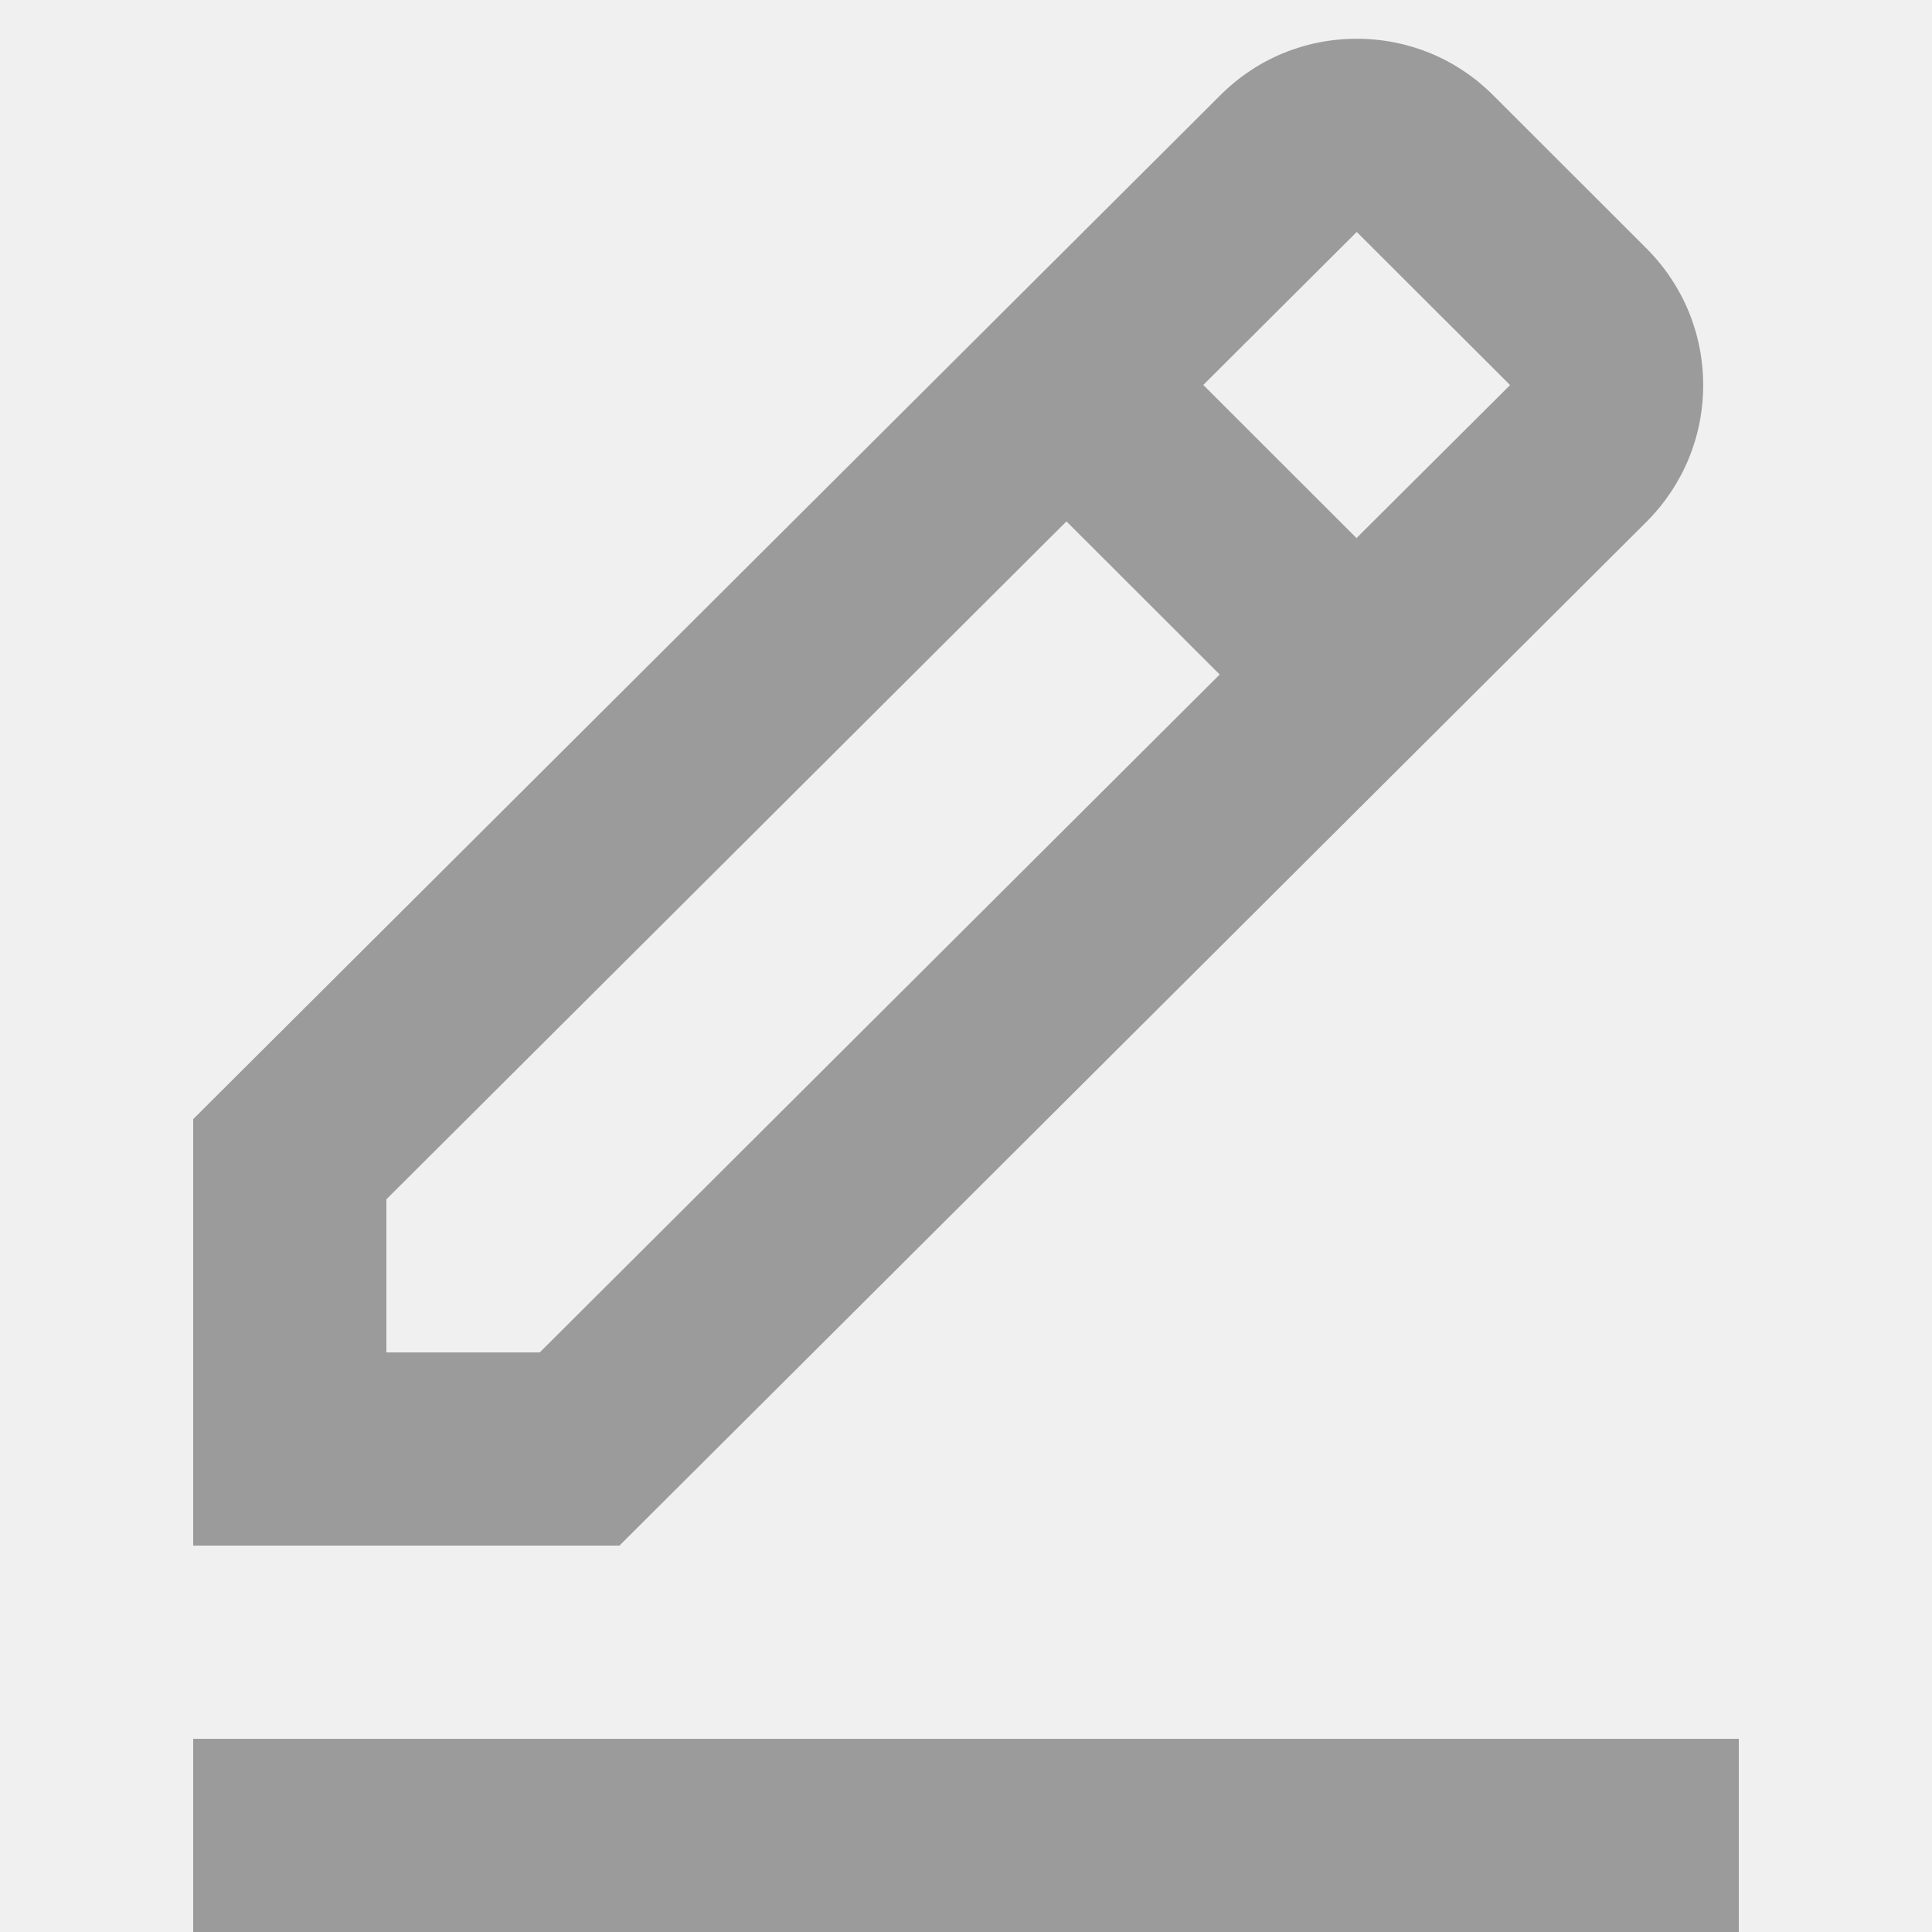
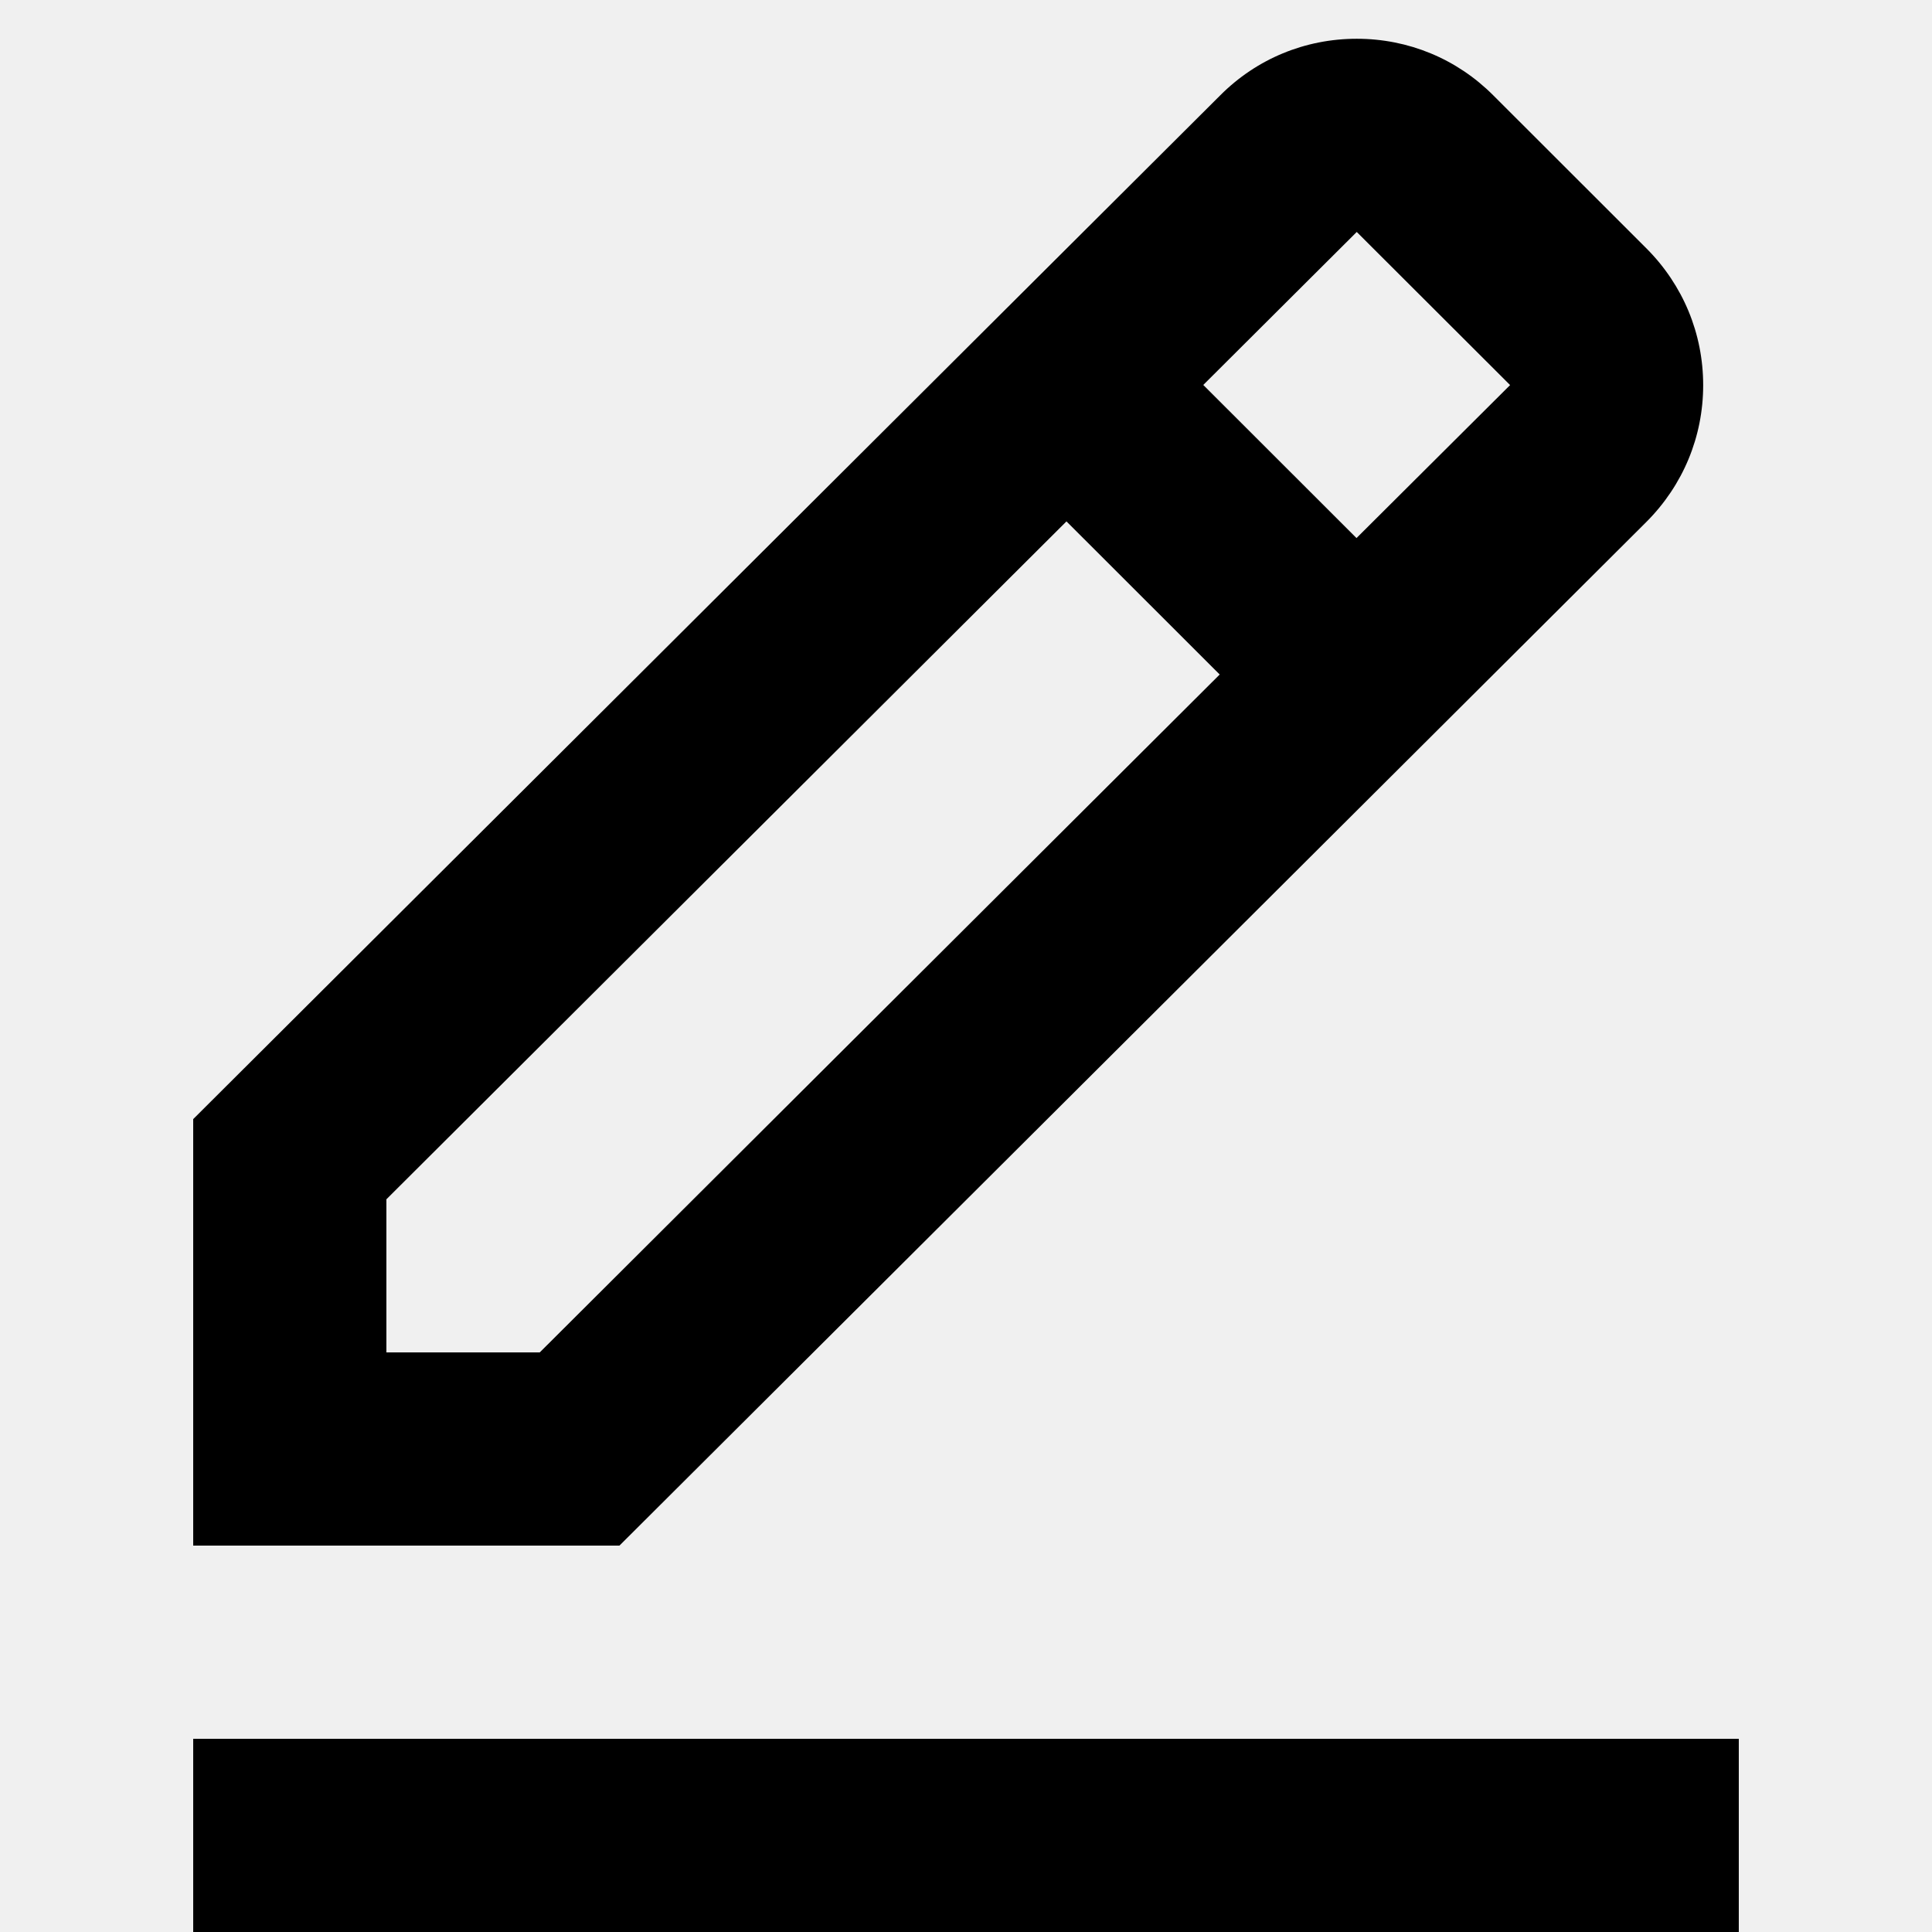
<svg xmlns="http://www.w3.org/2000/svg" width="16" height="16" viewBox="0 0 16 16" fill="none">
  <g clip-path="url(#clip0_28152_13052)">
-     <path d="M13.636 4.321C13.938 4.018 14.105 3.617 14.105 3.19C14.105 2.762 13.938 2.361 13.636 2.058L12.367 0.79C12.065 0.487 11.663 0.321 11.236 0.321C10.809 0.321 10.407 0.487 10.106 0.789L1.6 9.268V12.8H5.13L13.636 4.321ZM11.236 1.921L12.506 3.189L11.234 4.456L9.965 3.188L11.236 1.921ZM3.2 11.2V9.932L8.832 4.318L10.101 5.586L4.47 11.2H3.2ZM1.6 14.4H14.4V16H1.6V14.4Z" fill="#9B9B9B" />
+     <path d="M13.636 4.321C13.938 4.018 14.105 3.617 14.105 3.19C14.105 2.762 13.938 2.361 13.636 2.058L12.367 0.79C12.065 0.487 11.663 0.321 11.236 0.321C10.809 0.321 10.407 0.487 10.106 0.789L1.6 9.268V12.8H5.13L13.636 4.321ZM11.236 1.921L12.506 3.189L11.234 4.456L9.965 3.188L11.236 1.921ZM3.2 11.2V9.932L8.832 4.318L10.101 5.586L4.47 11.2H3.2ZM1.6 14.4H14.4V16H1.6V14.4Z" fill="currentColor" />
  </g>
  <defs>
    <clipPath id="clip0_28152_13052">
      <rect width="16" height="16" fill="white" />
    </clipPath>
  </defs>
</svg>
